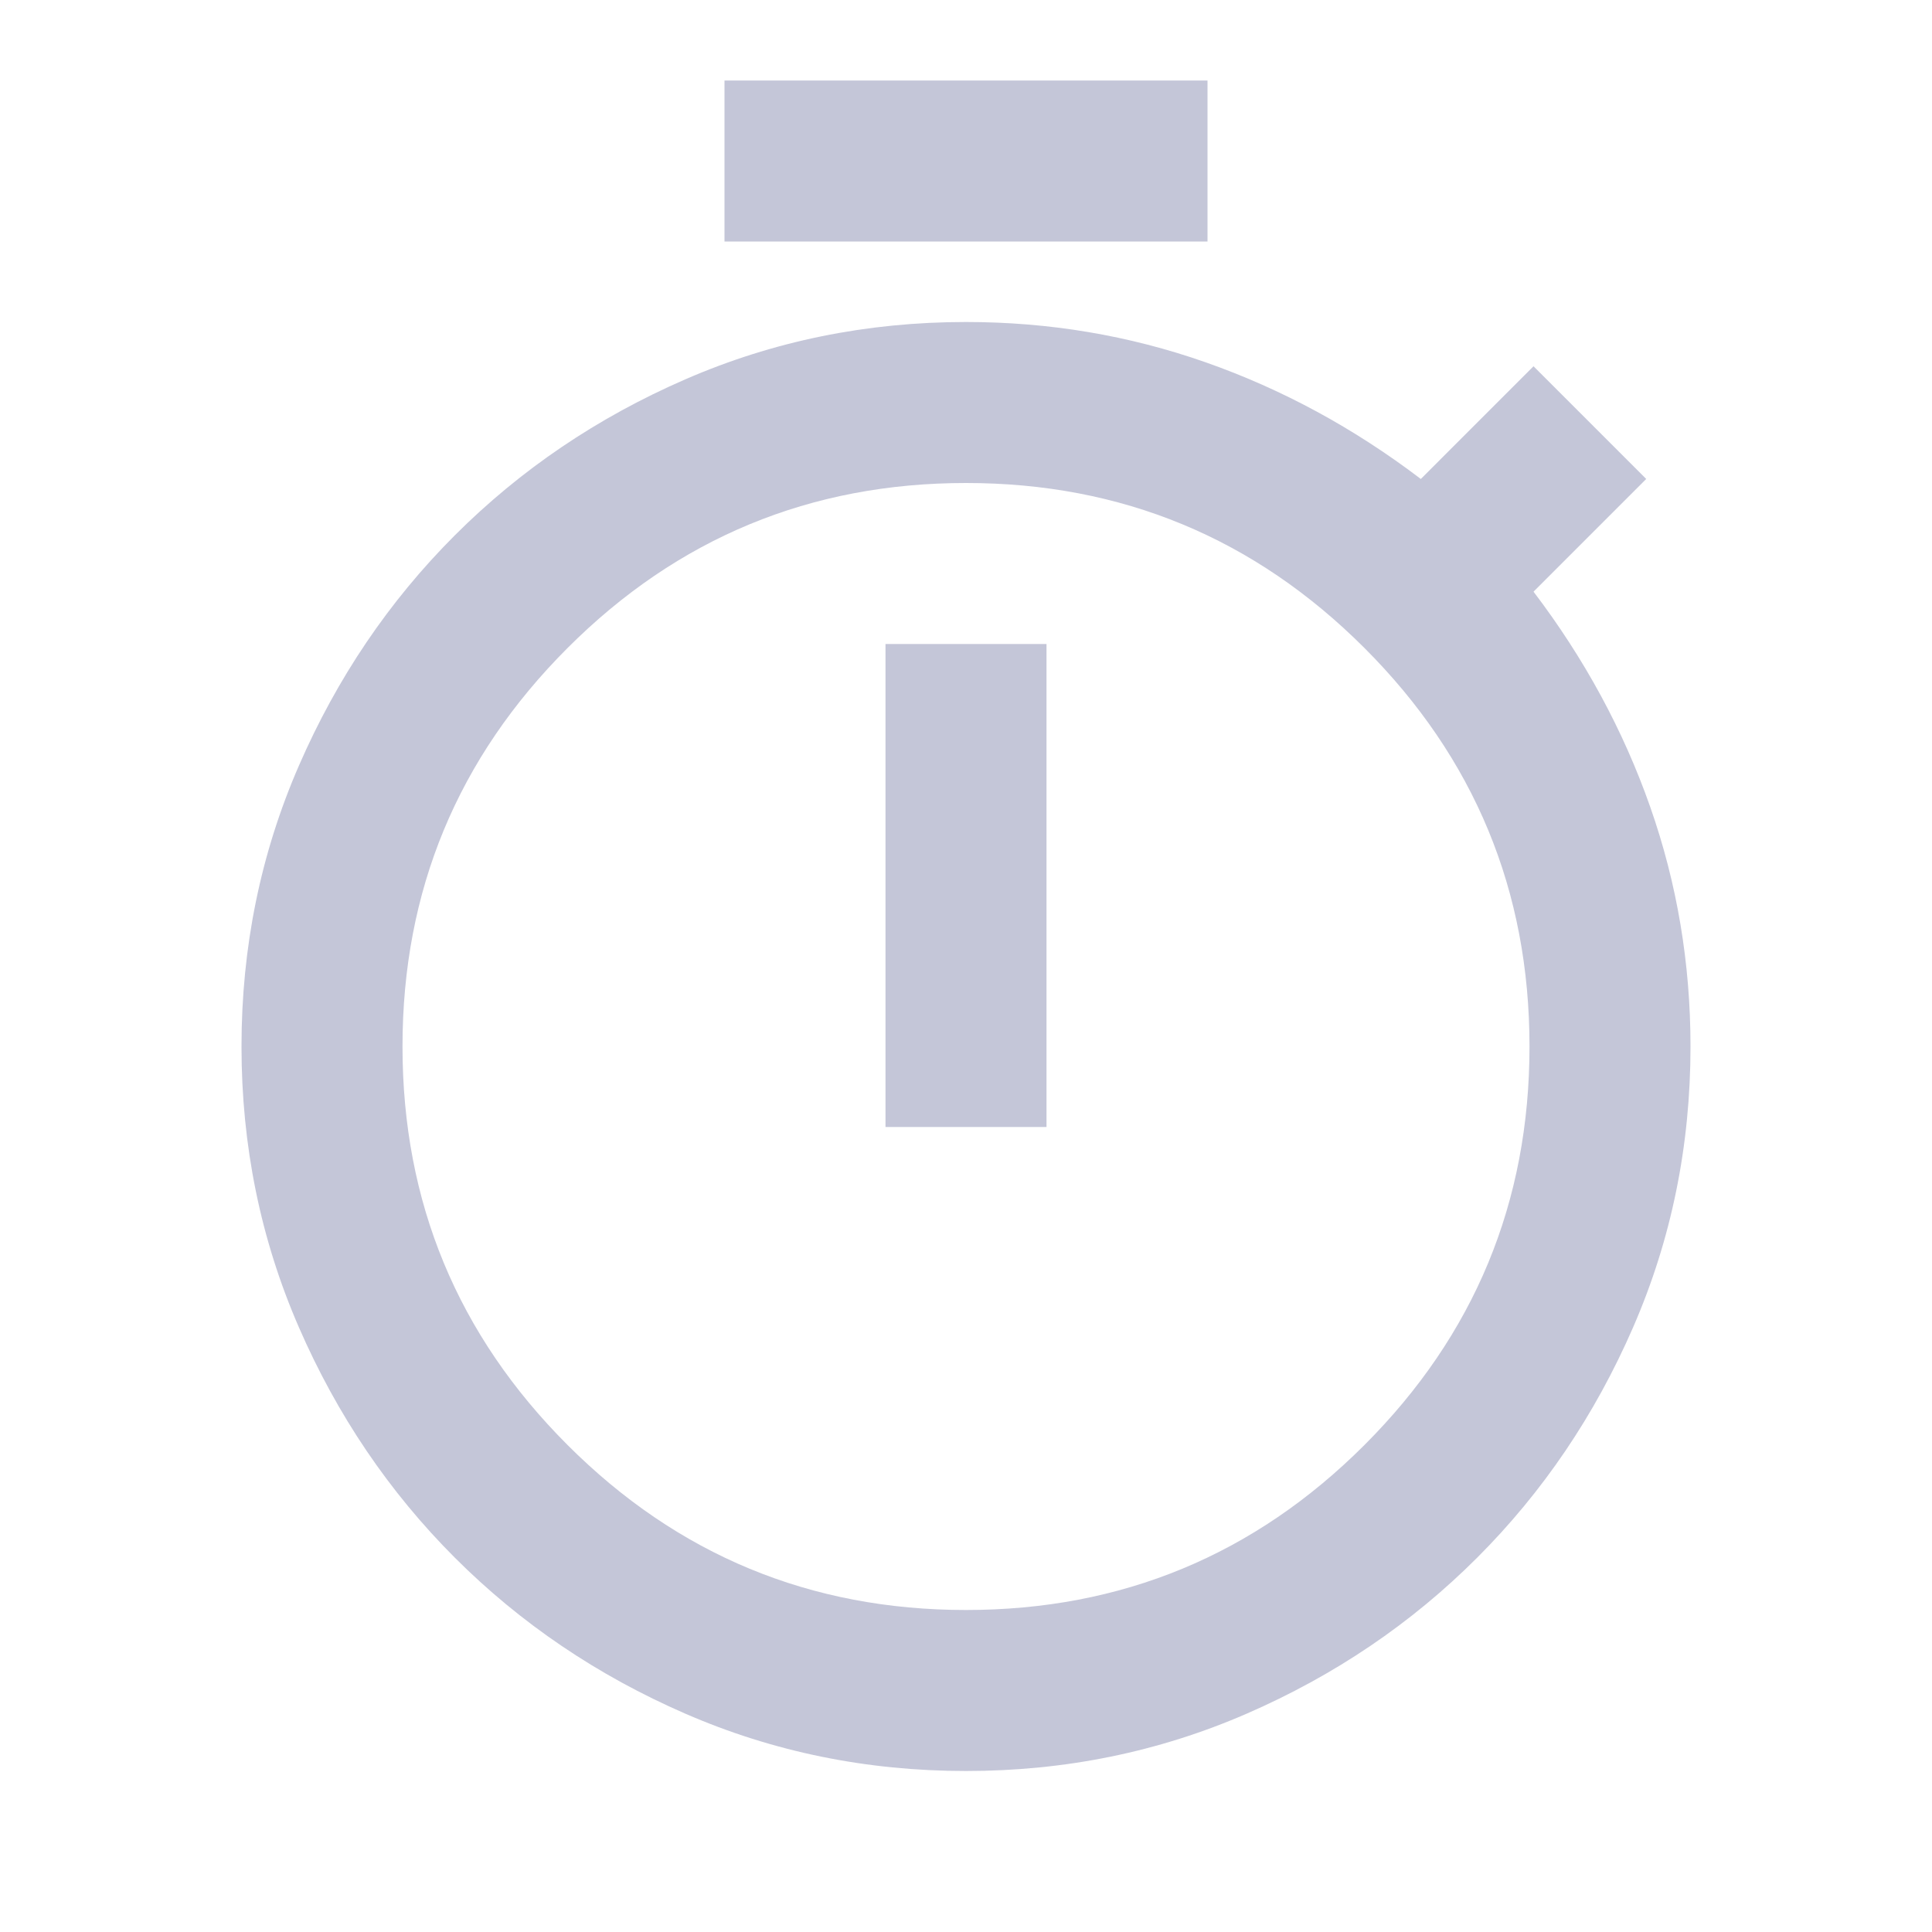
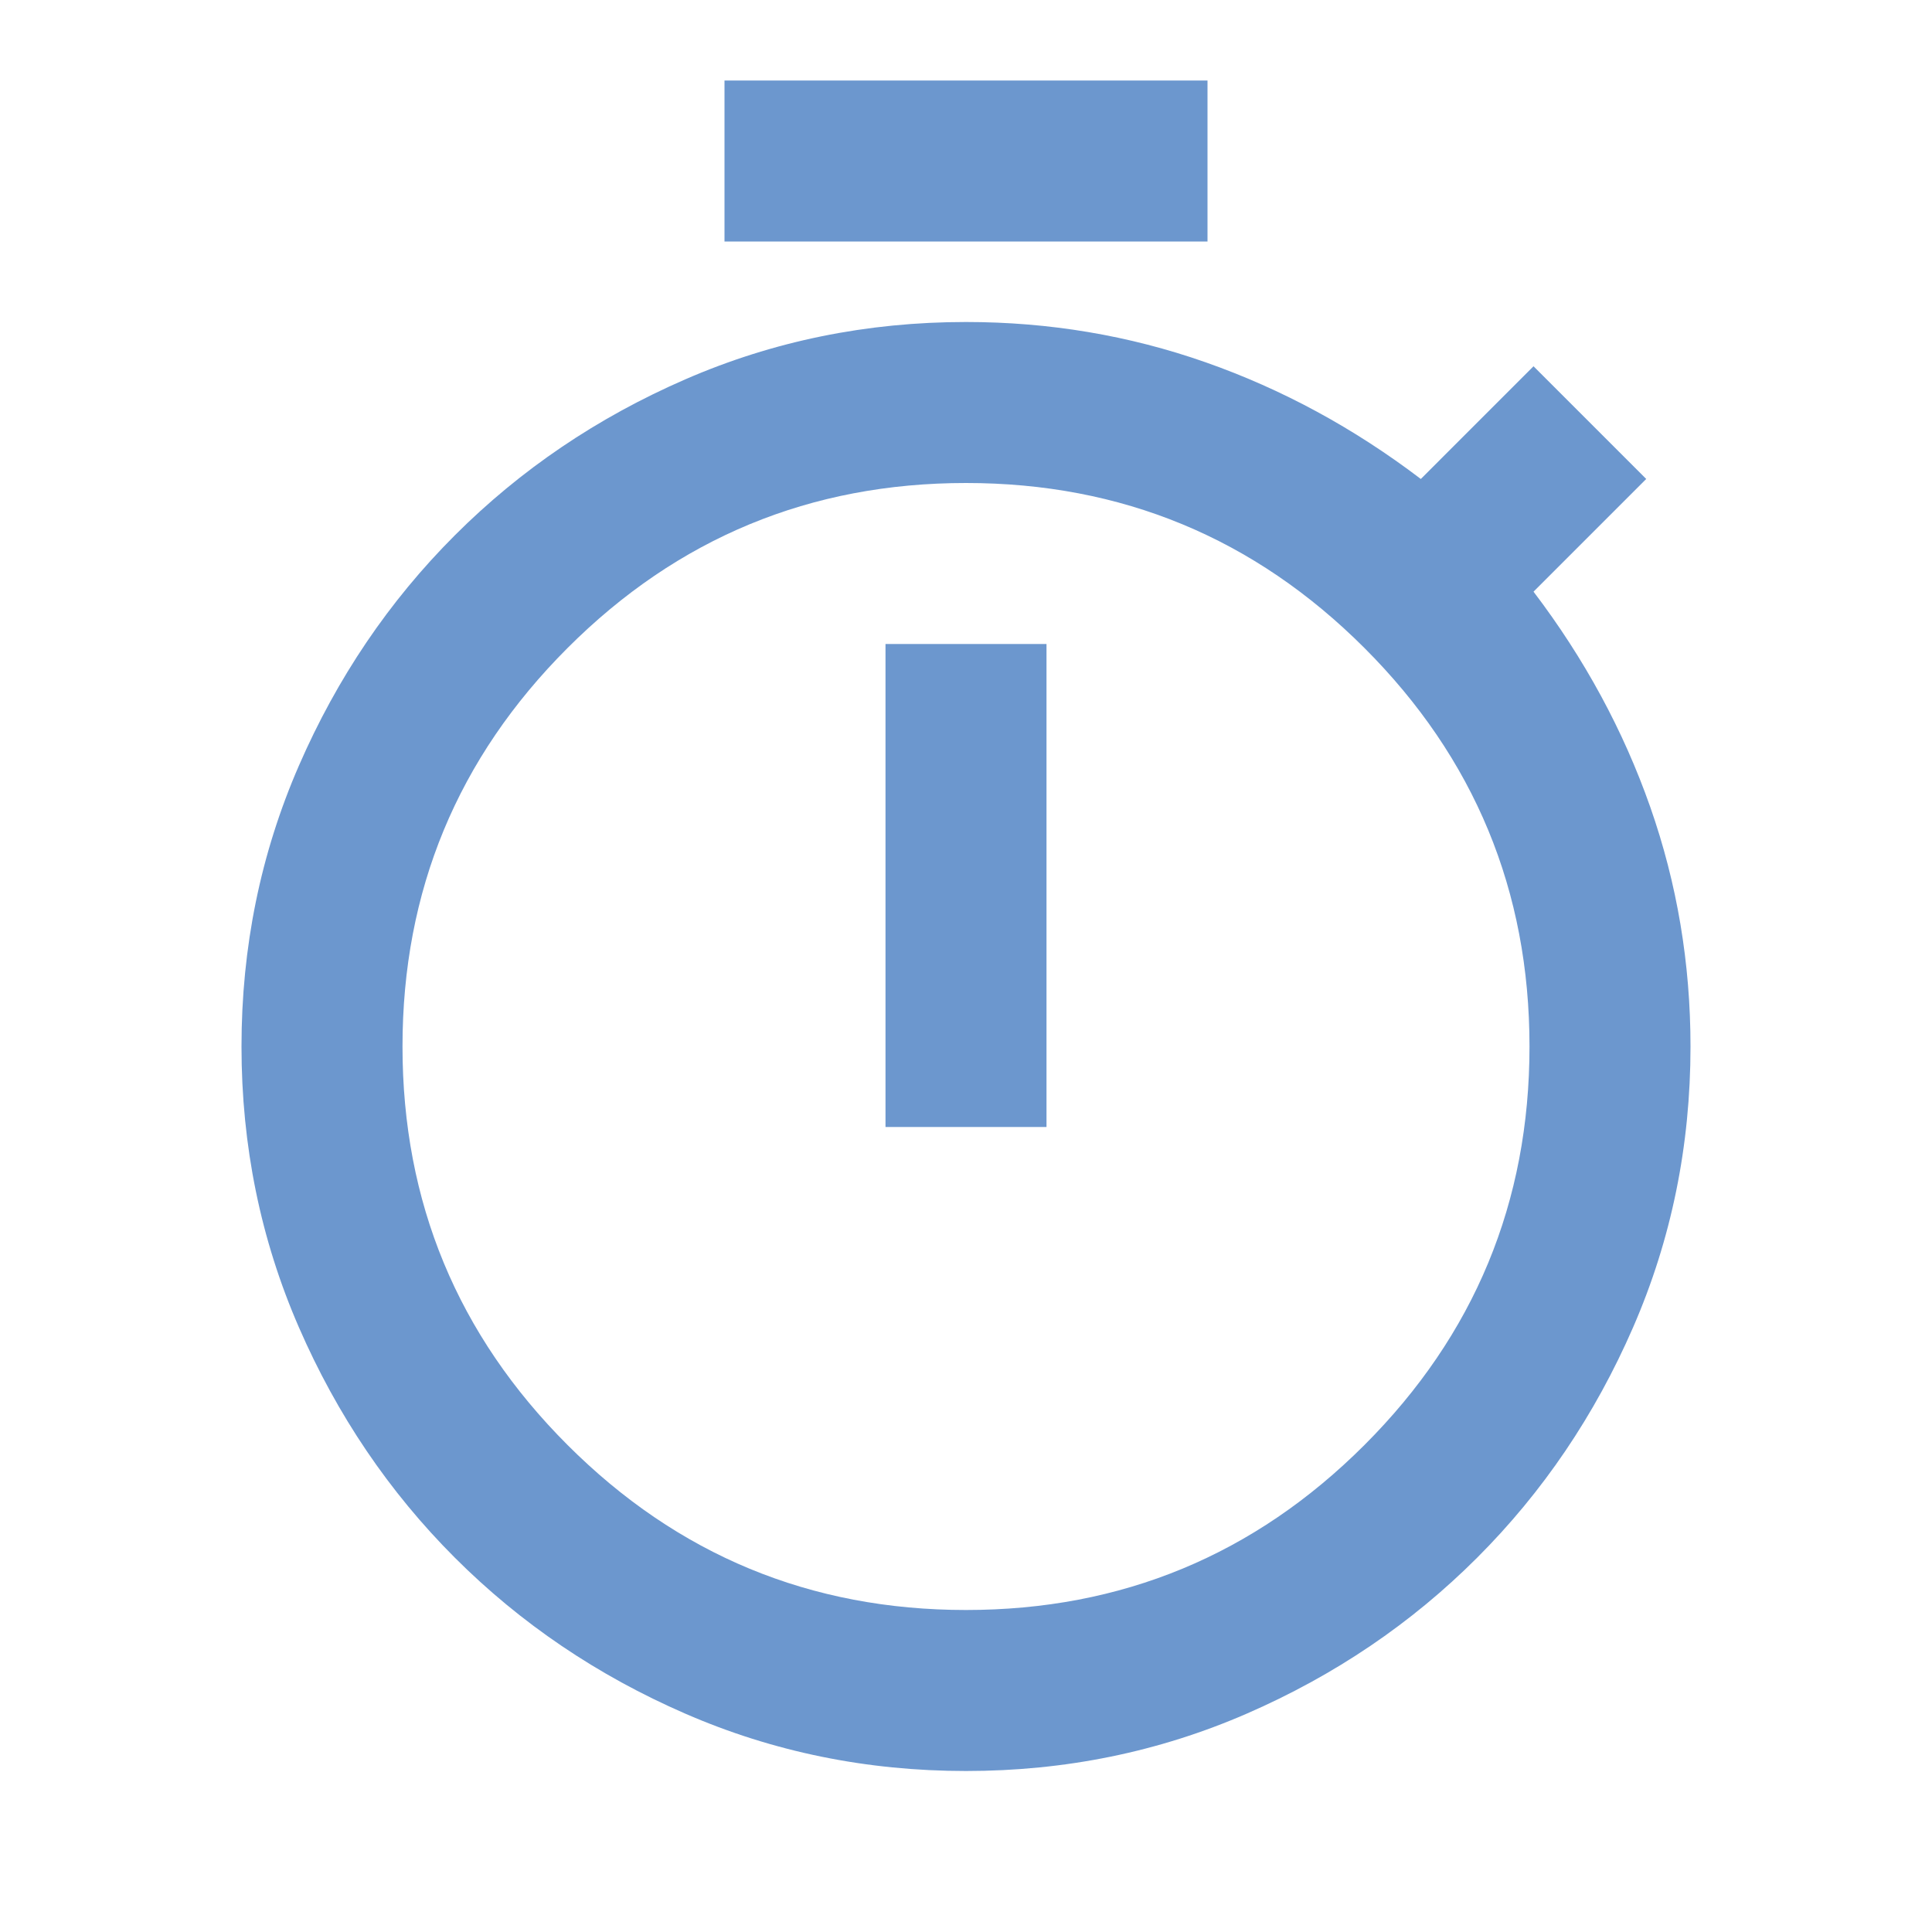
- <svg xmlns="http://www.w3.org/2000/svg" height="30px" viewBox="0 -960 960 960" width="30px" fill="#c4c6d8">
+ <svg xmlns="http://www.w3.org/2000/svg" height="30px" viewBox="0 -960 960 960" width="30px" fill="#6c97ce">
  <path d="M360-840v-80h240v80H360Zm80 440h80v-240h-80v240Zm-99.5 291.5Q275-137 226-186t-77.5-114.5Q120-366 120-440t28.5-139.5Q177-645 226-694t114.5-77.5Q406-800 480-800q62 0 119 20t107 58l56-56 56 56-56 56q38 50 58 107t20 119q0 74-28.5 139.5T734-186q-49 49-114.5 77.5T480-80q-74 0-139.5-28.5ZM678-242q82-82 82-198t-82-198q-82-82-198-82t-198 82q-82 82-82 198t82 198q82 82 198 82t198-82ZM480-440Z" />
</svg>
